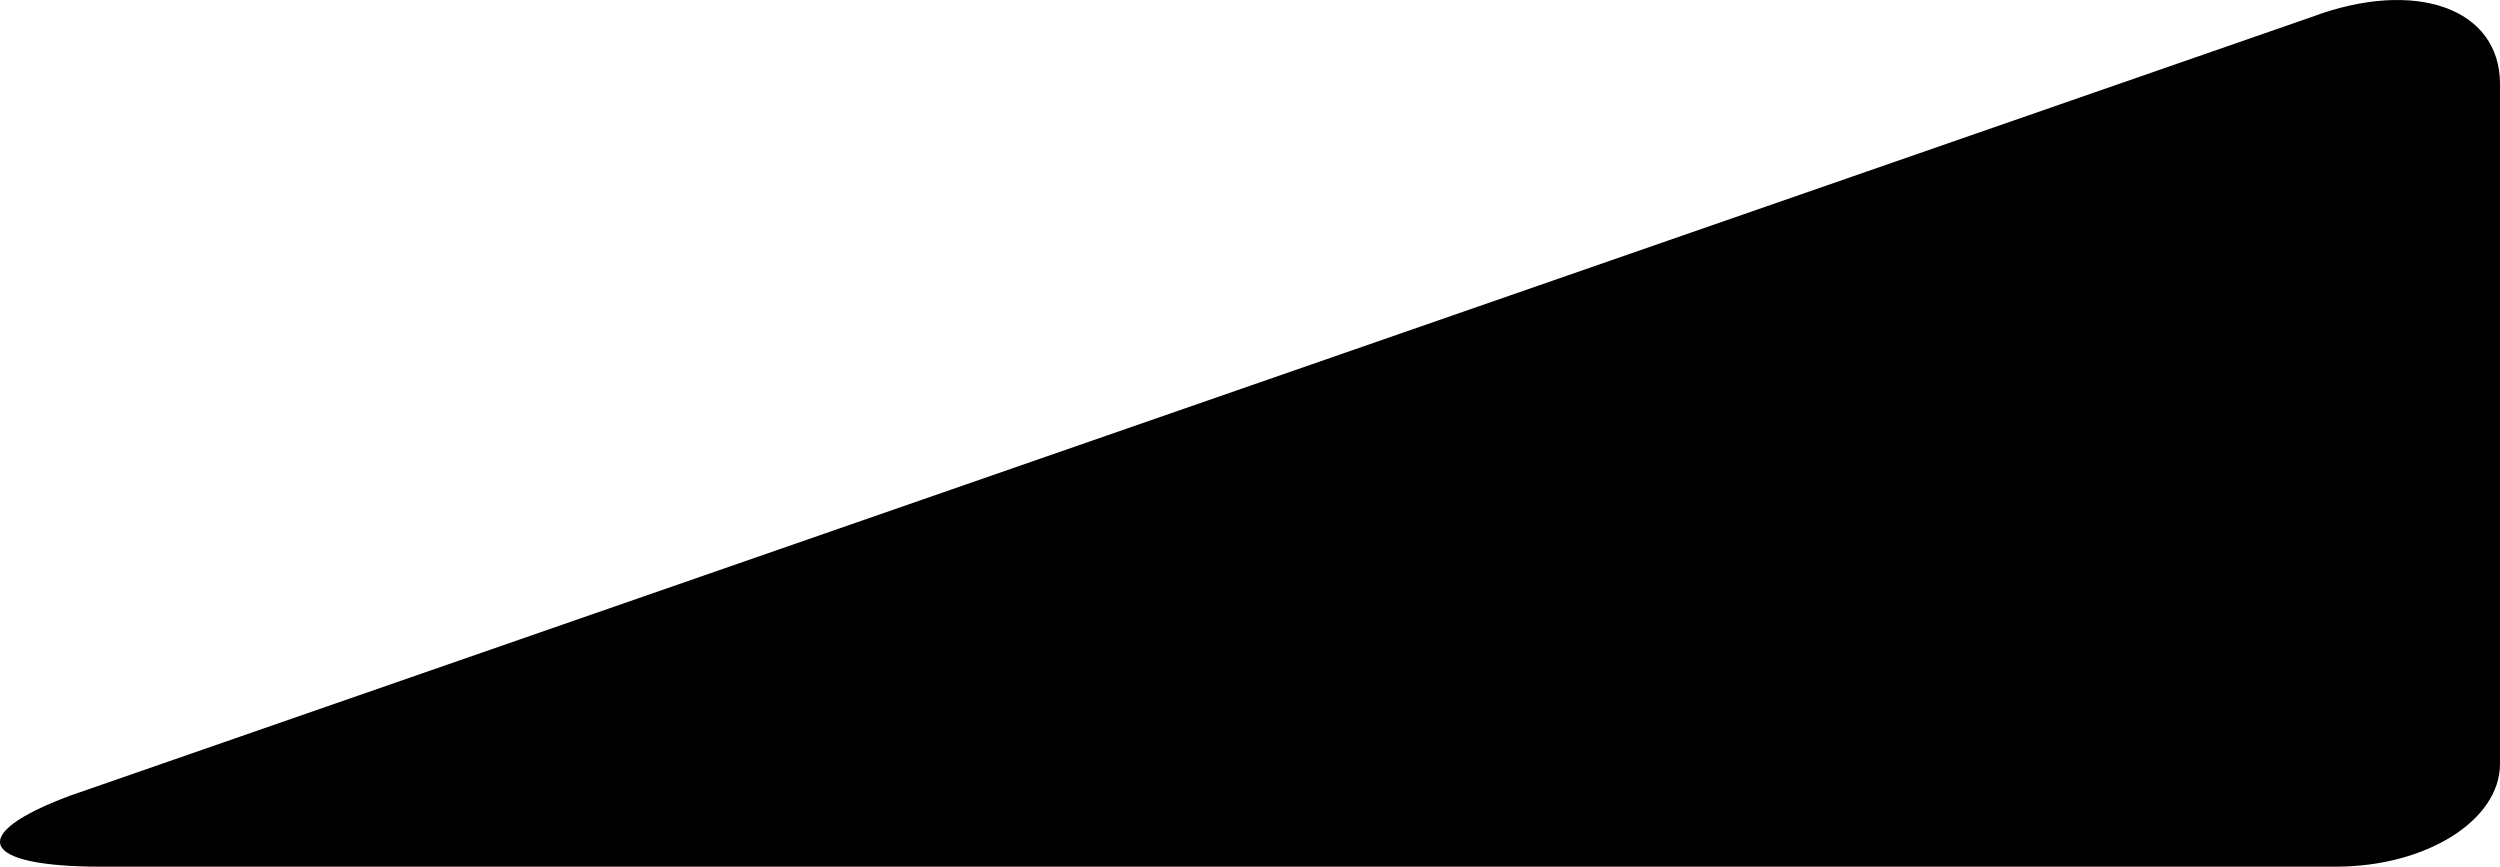
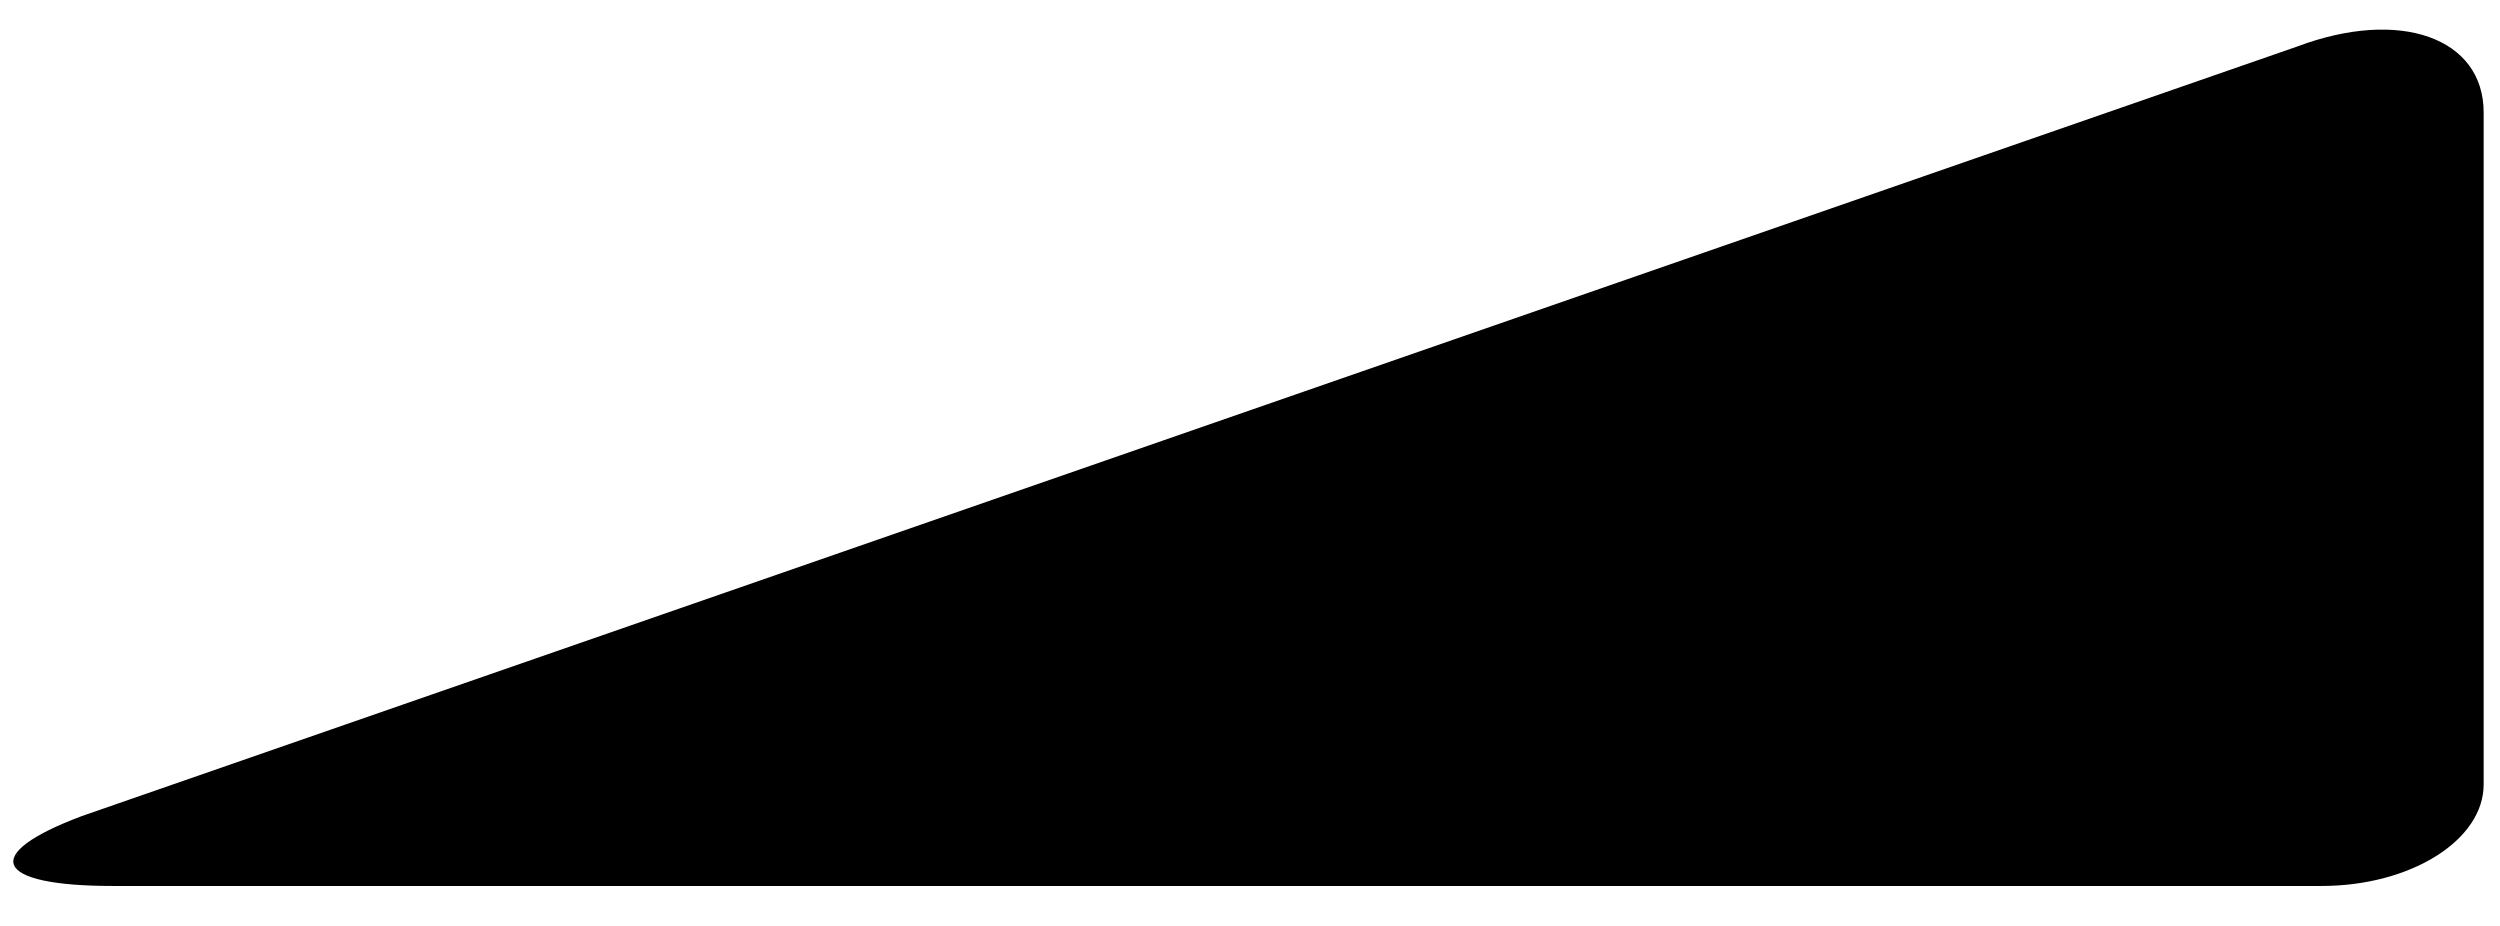
- <svg xmlns="http://www.w3.org/2000/svg" width="75" height="26" viewBox="0 0 75 26" fill="none">
-   <path d="M75 22.916C75 24.612 72.783 26 70.076 26H3.021C-0.605 26 -1.025 25.043 2.078 23.879L69.342 0.512C72.453 -0.657 75 0.244 75 2.517V22.916Z" fill="black" />
+ <svg xmlns="http://www.w3.org/2000/svg" width="54" height="20" viewBox="0 0 54 20" fill="none">
+   <path d="M53.647 16.944C53.647 18.15 52.07 19.137 50.144 19.137H2.437C-0.143 19.137 -0.442 18.456 1.766 17.628L49.622 1.004C51.835 0.172 53.647 0.813 53.647 2.43V16.944Z" fill="black" />
</svg>
